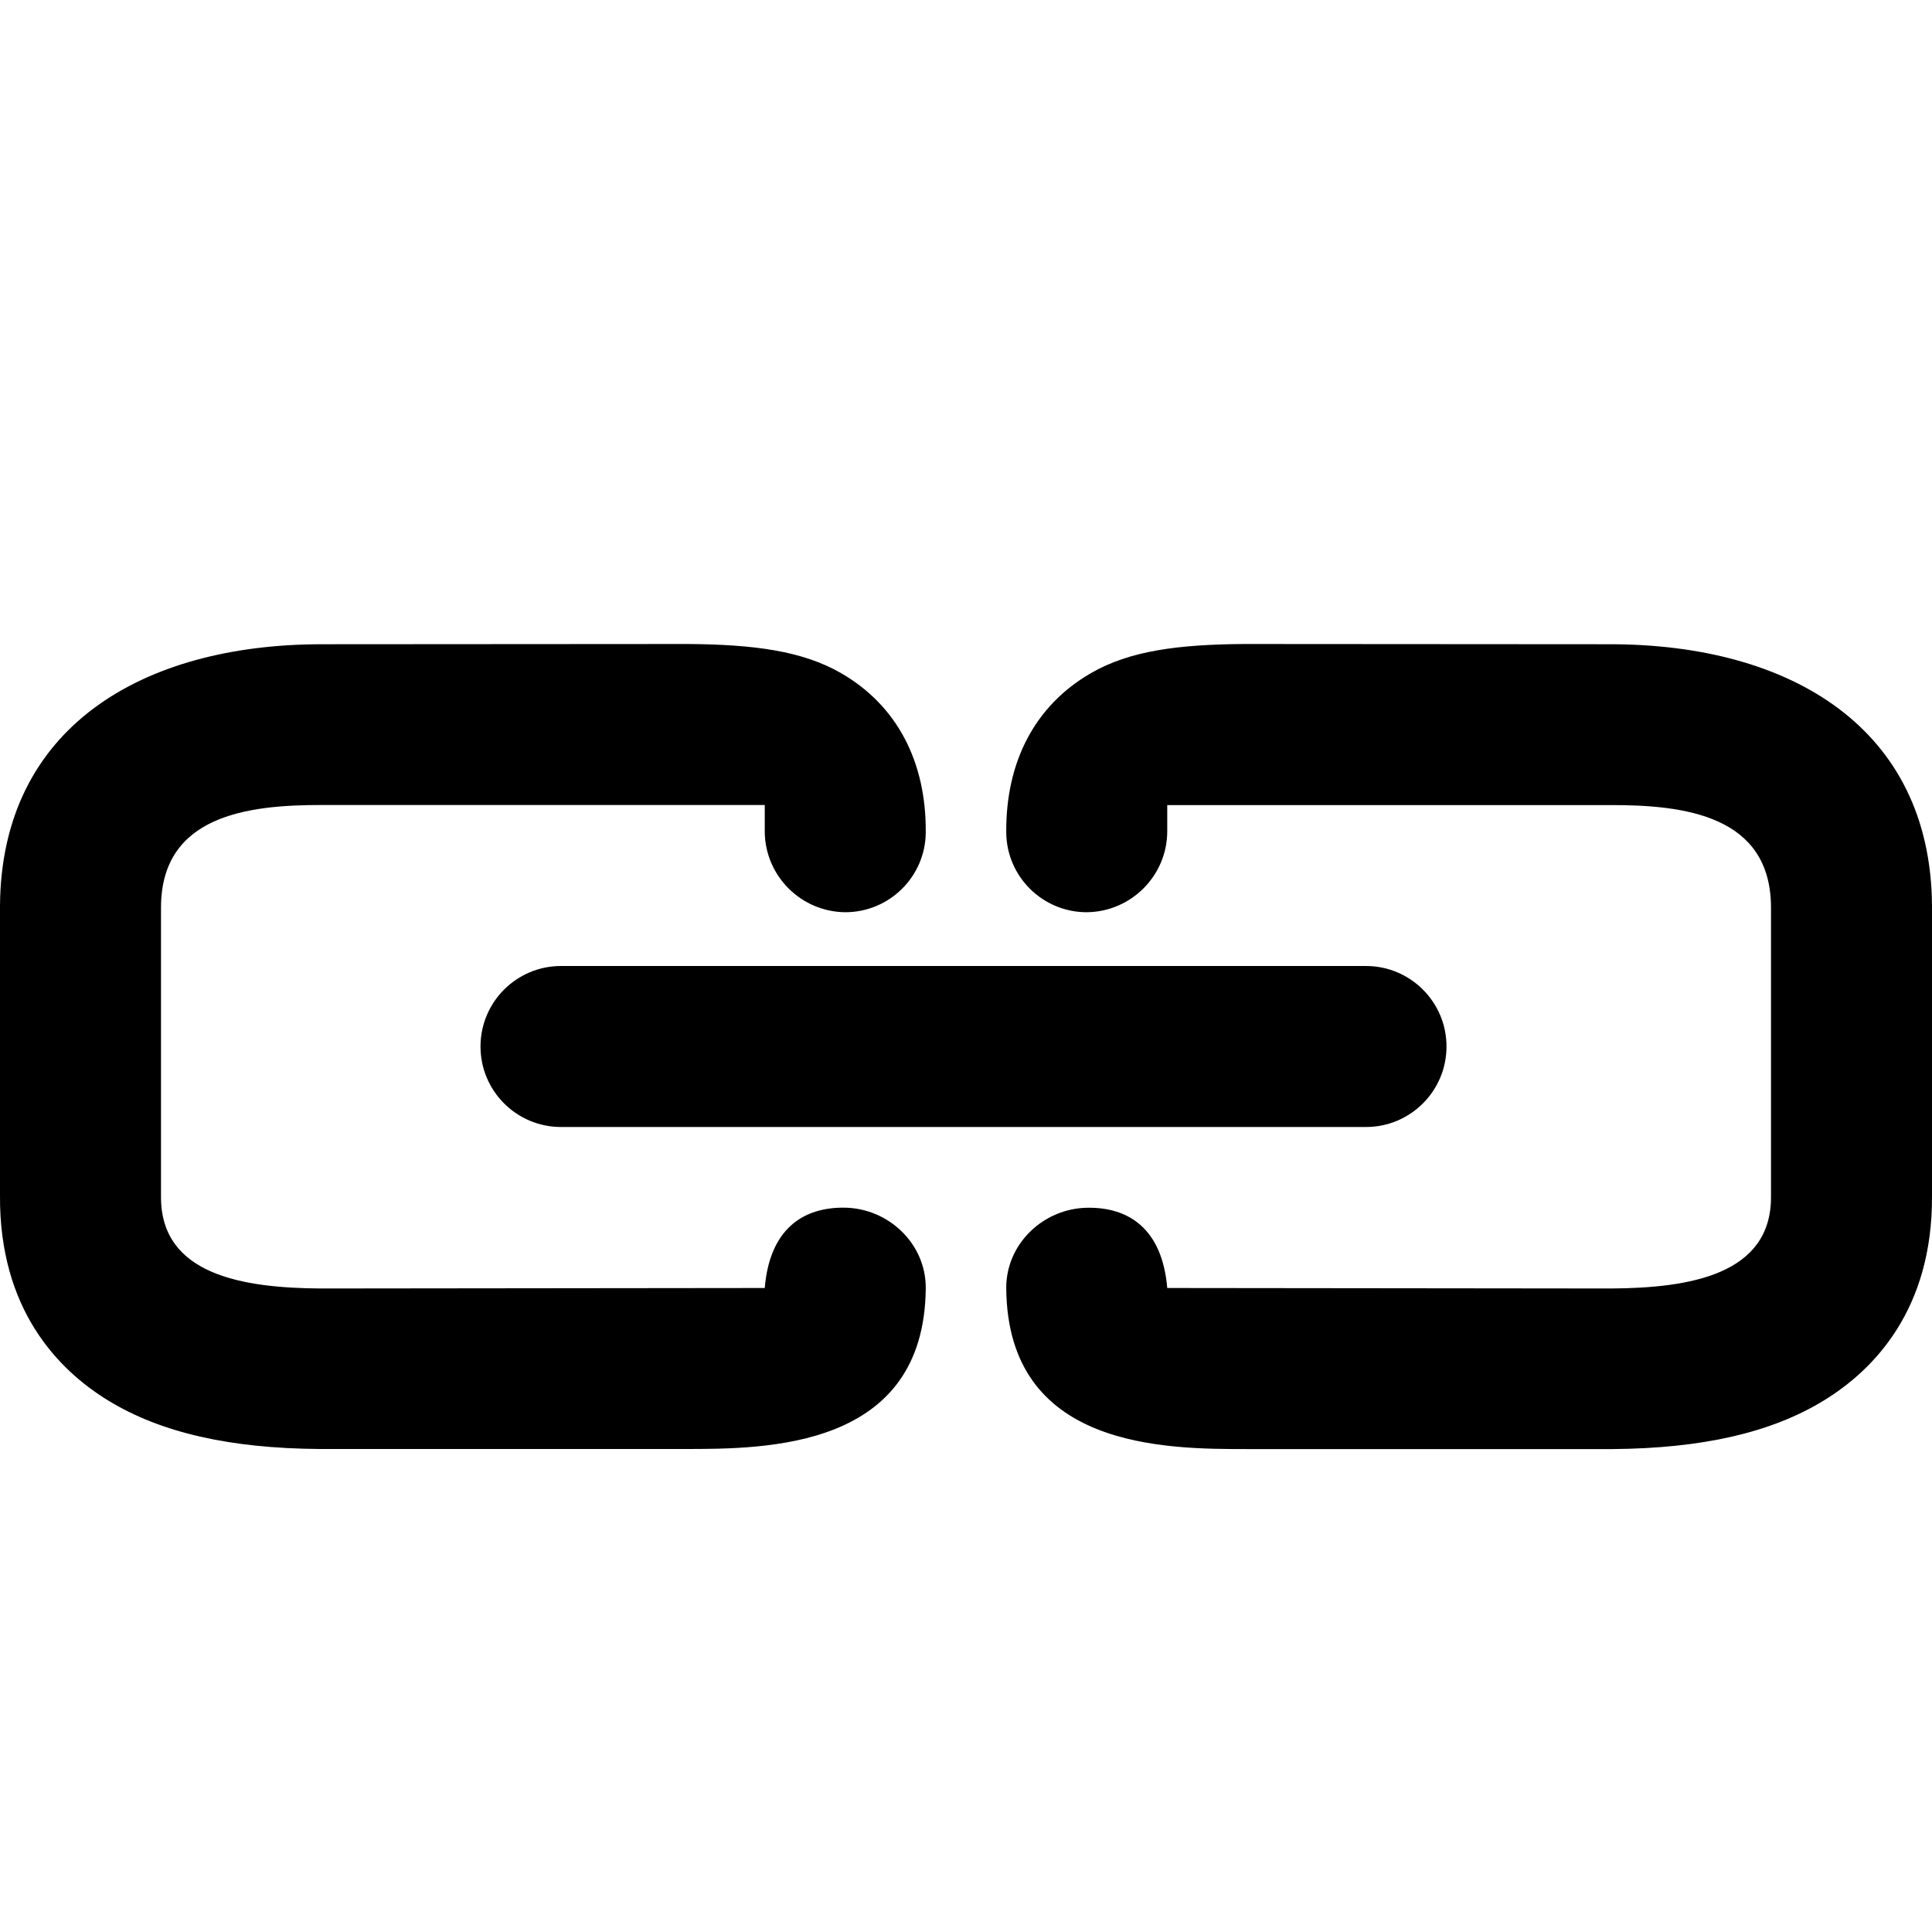
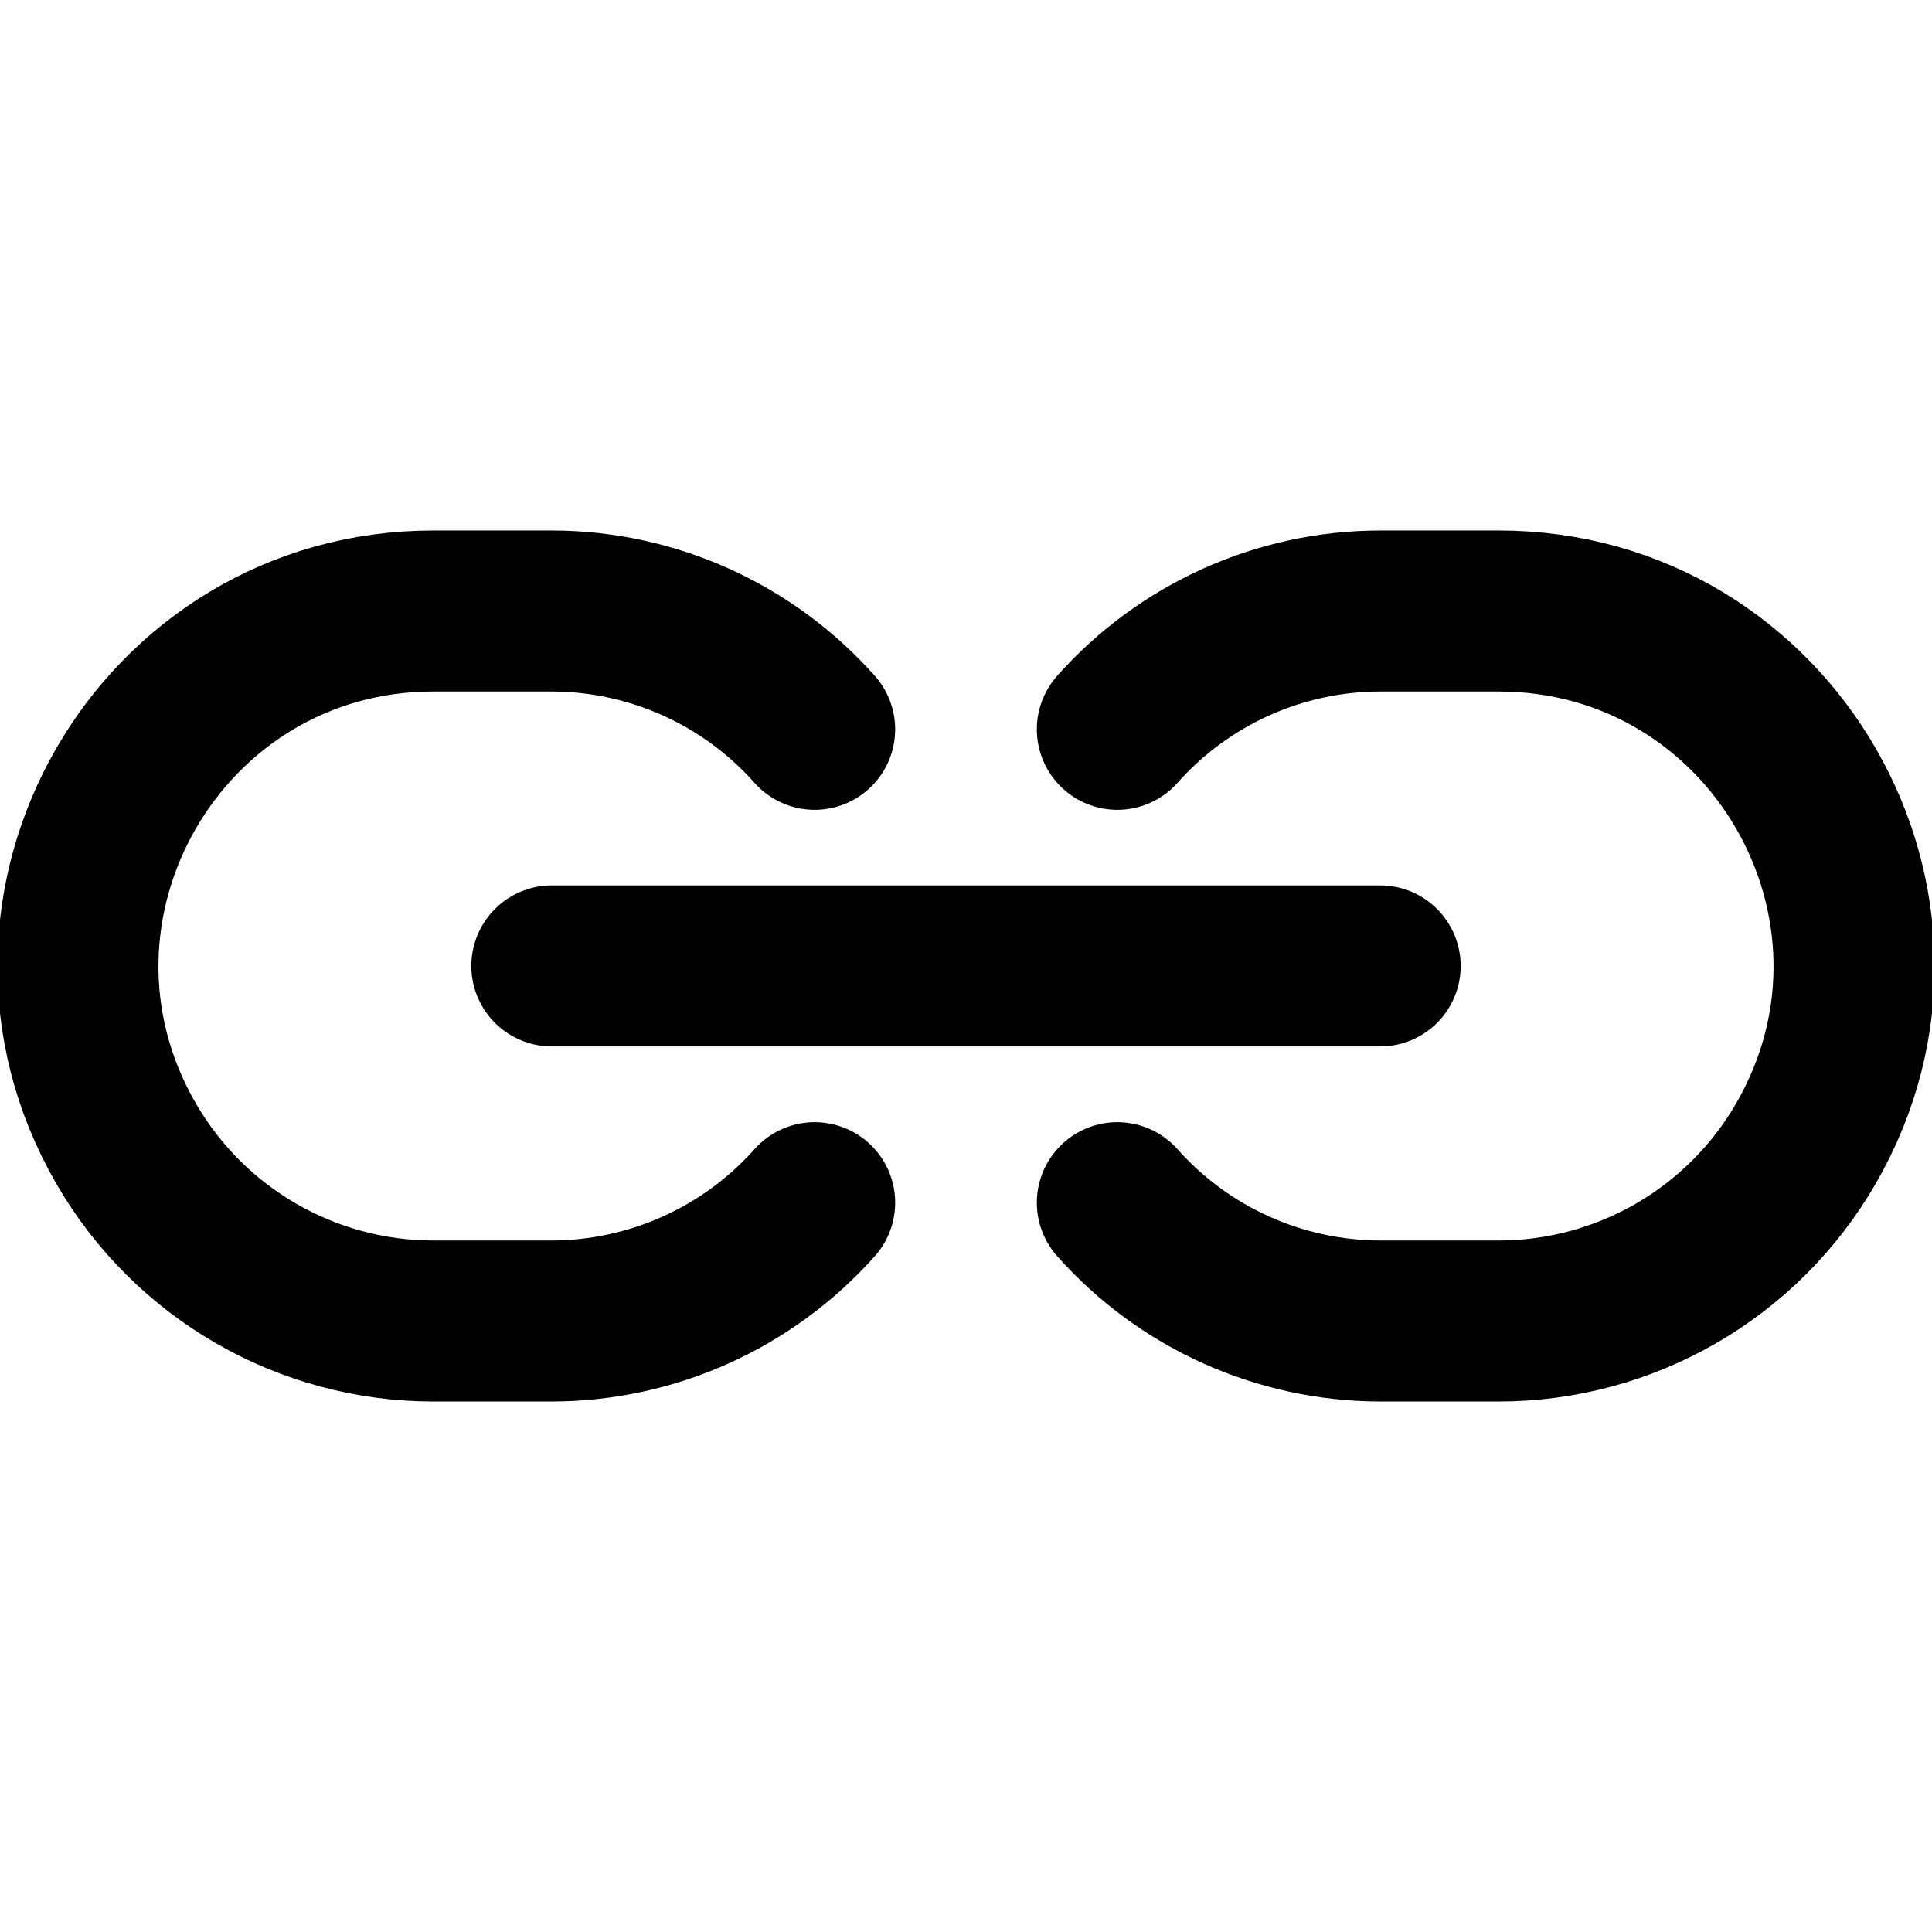
- <svg xmlns="http://www.w3.org/2000/svg" version="1.1" viewBox="0 0 24 24">
-   <g fill="currentColor">
-     <path d="M13.5,11.332c-0.548,0 -0.996,-0.442 -1,-0.991c-0.007,-0.872 0.352,-1.575 1.052,-1.979c0.48,-0.278 1.084,-0.356 1.9,-0.362l4.548,0.003c2.251,0 3.983,1.046 4,3.245v3.598c0.011,1.422 -0.724,2.172 -1.343,2.551c-0.656,0.402 -1.515,0.595 -2.625,0.604c-2.799,0 2.683,0 -4.532,0c-1.027,0 -2.984,-0.002 -3,-1.998c-0.004,-0.551 0.463,-0.996 1.015,-1c0.506,-0.005 0.922,0.26 0.985,0.997l5.515,0.006c0.972,-0.006 1.992,-0.17 1.985,-1.145v-3.597c-0.008,-1.133 -1.072,-1.266 -2,-1.263h-5.5c0,0 0,0 0,0.324c0,0.552 -0.448,1.002 -1,1.007Z" />
-     <path d="M10.5,11.332c0.548,0 0.996,-0.442 1,-0.991c0.007,-0.872 -0.352,-1.575 -1.052,-1.979c-0.48,-0.277 -1.085,-0.356 -1.901,-0.362l-4.547,0.003c-2.252,0 -3.983,1.046 -4,3.245v3.598c-0.011,1.422 0.724,2.172 1.343,2.551c0.655,0.401 1.515,0.595 2.625,0.603c2.799,0 -2.683,0 4.532,0c1.027,0 2.984,-0.002 3,-1.998c0.004,-0.551 -0.463,-0.996 -1.015,-1c-0.506,-0.004 -0.923,0.261 -0.985,0.998l-5.515,0.006c-0.972,-0.006 -1.992,-0.17 -1.985,-1.145v-3.597c0.008,-1.133 1.072,-1.266 2,-1.264h5.5c0,0 0,0 0,0.324c0,0.553 0.448,1.003 1,1.008Z" />
-     <path d="M17.969,13c0,-0.552 -0.448,-1 -1,-1h-10c-0.552,0 -1,0.448 -1,1c0,0.552 0.448,1 1,1h10c0.552,0 1,-0.448 1,-1Z" />
-   </g>
-   <path fill="none" d="M0,0h24v24h-24Z" />
+ <svg xmlns="http://www.w3.org/2000/svg" viewBox="0 0 24 24">
+   <path d="M10.12 9.06C9.291 8.127 8.103 7.592 6.855 7.59H5.385C1.99 7.59 -0.132 11.265 1.566 14.205C2.354 15.569 3.809 16.41 5.385 16.41H6.855C8.103 16.407 9.291 15.872 10.12 14.94" fill="none" stroke="currentColor" stroke-linecap="round" stroke-linejoin="round" stroke-width="2" />
+   <path d="M13.88 9.06C14.709 8.127 15.897 7.592 17.145 7.59H18.615C22.01 7.59 24.132 11.265 22.434 14.205C21.646 15.569 20.191 16.41 18.615 16.41H17.145C15.897 16.407 14.709 15.873 13.88 14.94" fill="none" stroke="currentColor" stroke-linecap="round" stroke-linejoin="round" stroke-width="2" />
+   <path d="M6.855 11.999H17.145" fill="none" stroke="currentColor" stroke-linecap="round" stroke-linejoin="round" stroke-width="2" />
</svg>
